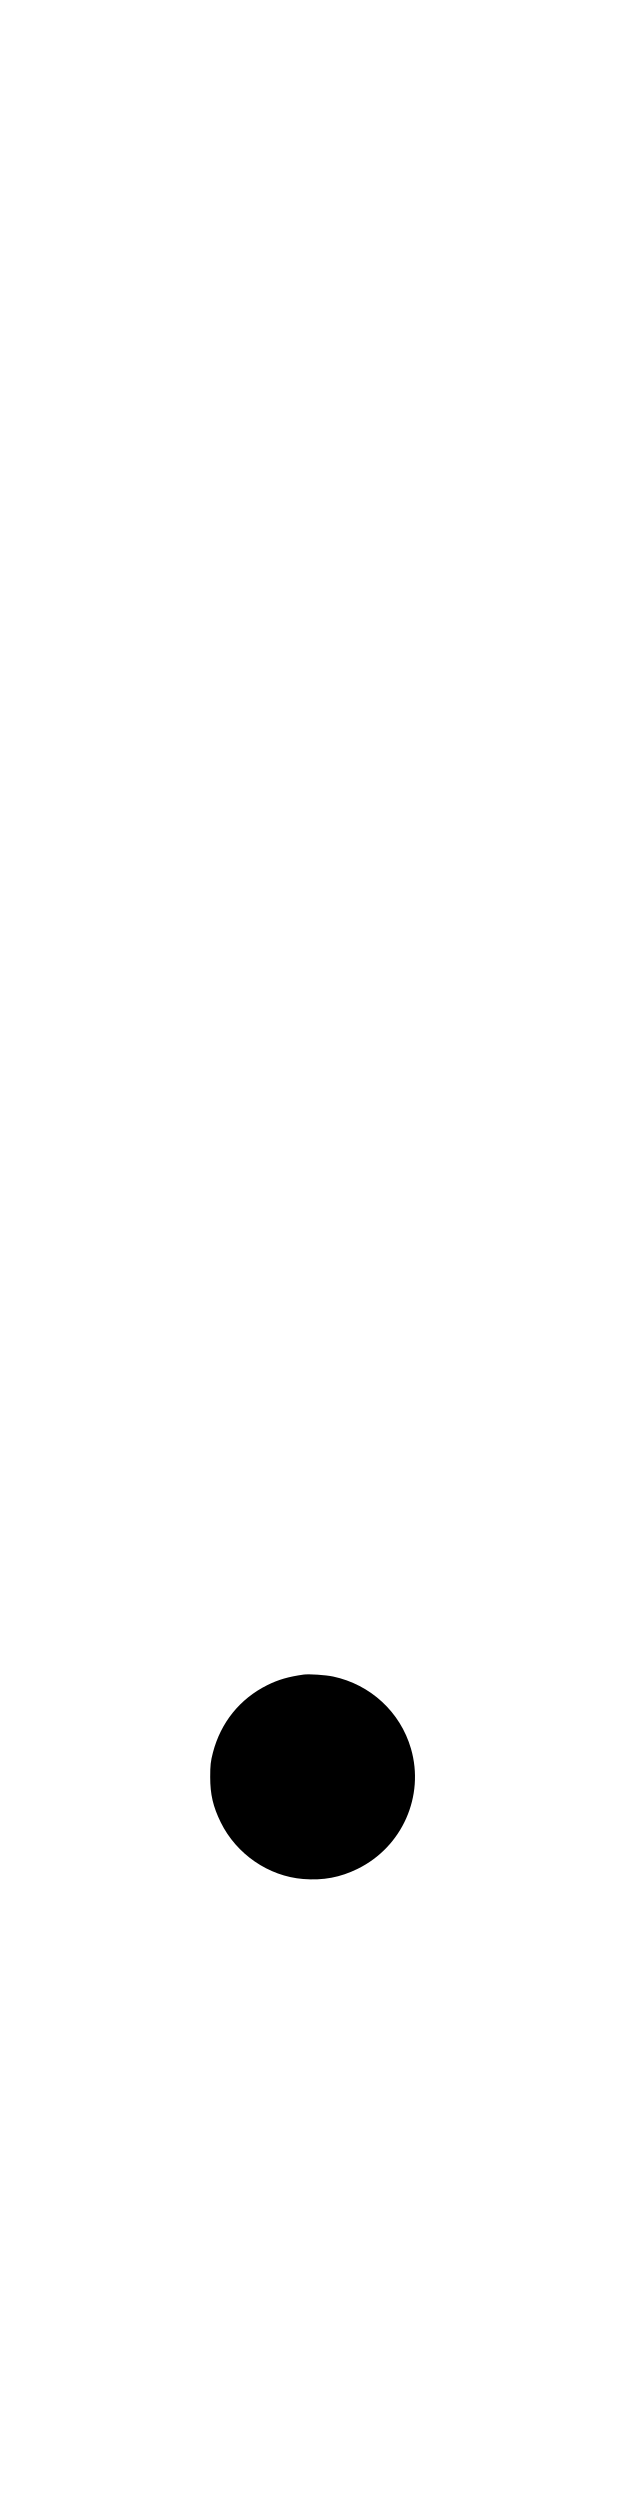
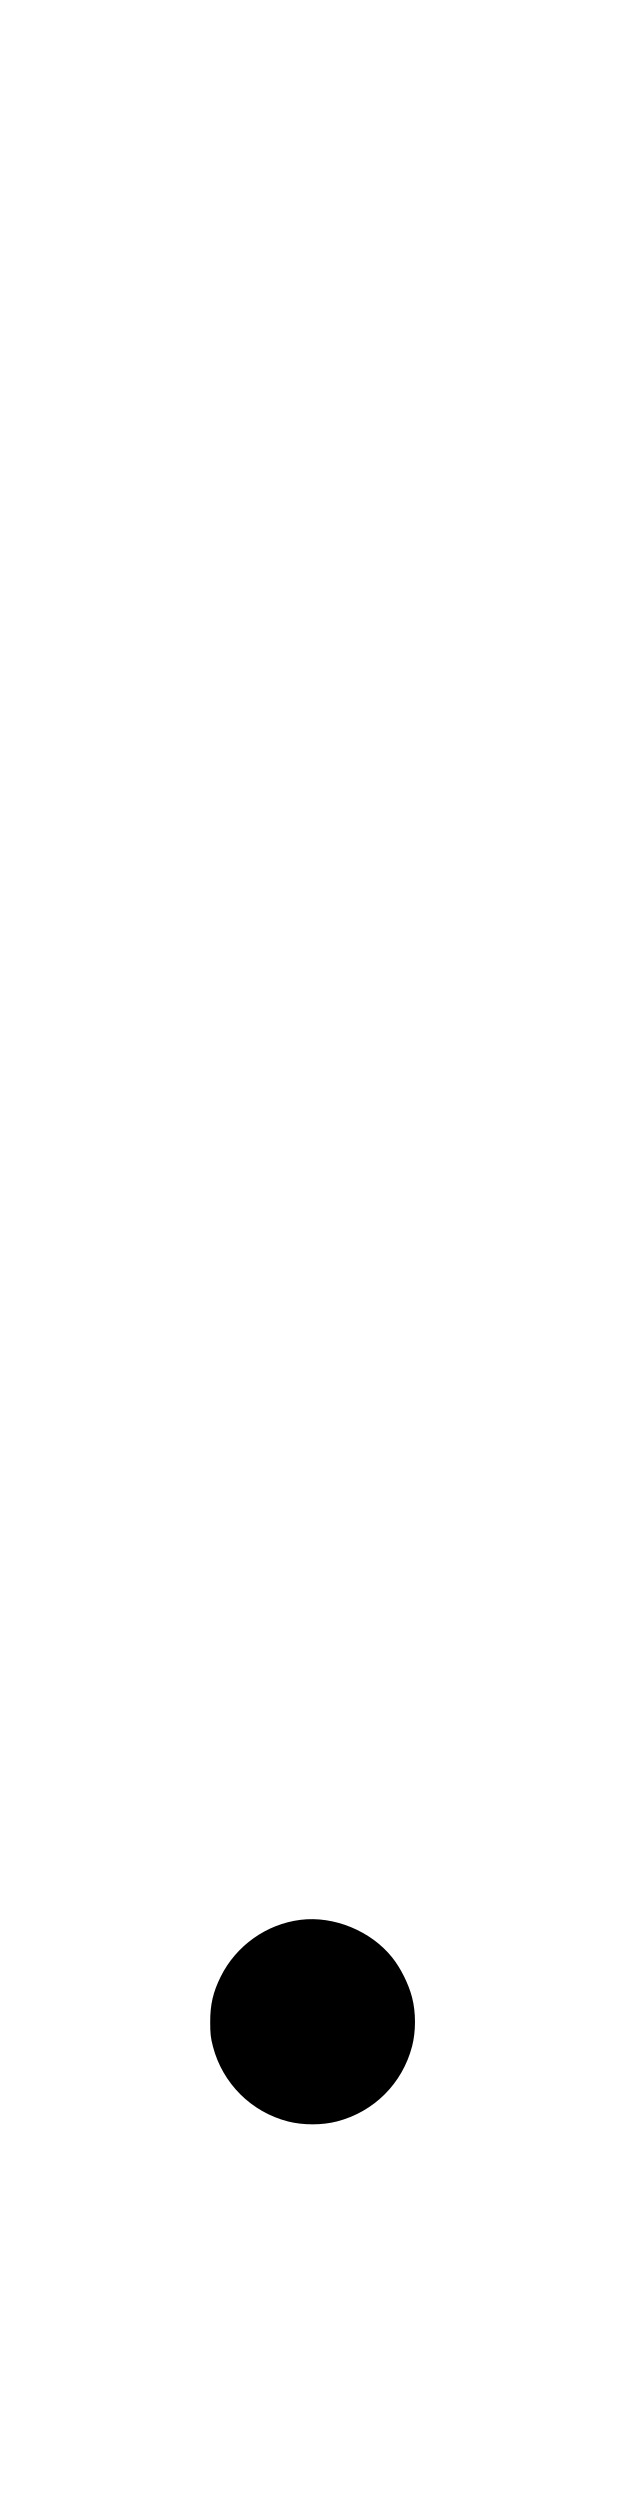
<svg xmlns="http://www.w3.org/2000/svg" width="250" height="1000" viewBox="0 0 250 1000" version="1.1" id="svg5">
-   <path d="M121.458 669.830 C 115.352 670.687,111.292 671.868,106.875 674.073 C 95.927 679.540,88.301 689.013,85.164 701.042 C 84.253 704.537,84.078 706.115,84.078 710.833 C 84.078 717.779,85.221 722.678,88.303 728.949 C 94.549 741.654,107.411 750.497,121.256 751.603 C 129.311 752.246,136.081 750.977,143.125 747.502 C 160.923 738.721,169.891 718.450,164.385 699.448 C 160.154 684.850,148.223 673.801,133.248 670.614 C 130.288 669.984,123.552 669.536,121.458 669.830 " stroke="none" fill="black" fill-rule="evenodd" />
+   <path d="M120.208 767.931 C 106.564 769.635,94.441 778.257,88.300 790.625 C 85.227 796.814,84.078 801.747,84.078 808.750 C 84.078 813.446,84.256 815.063,85.155 818.542 C 88.969 833.304,100.473 844.805,115.208 848.588 C 121.183 850.122,128.851 850.119,134.782 848.579 C 149.626 844.726,160.952 833.403,164.836 818.532 C 166.384 812.605,166.381 804.947,164.829 798.968 C 163.423 793.553,160.323 787.316,156.903 783.021 C 148.429 772.383,133.553 766.264,120.208 767.931 " stroke="none" fill="black" fill-rule="evenodd" />
</svg>
